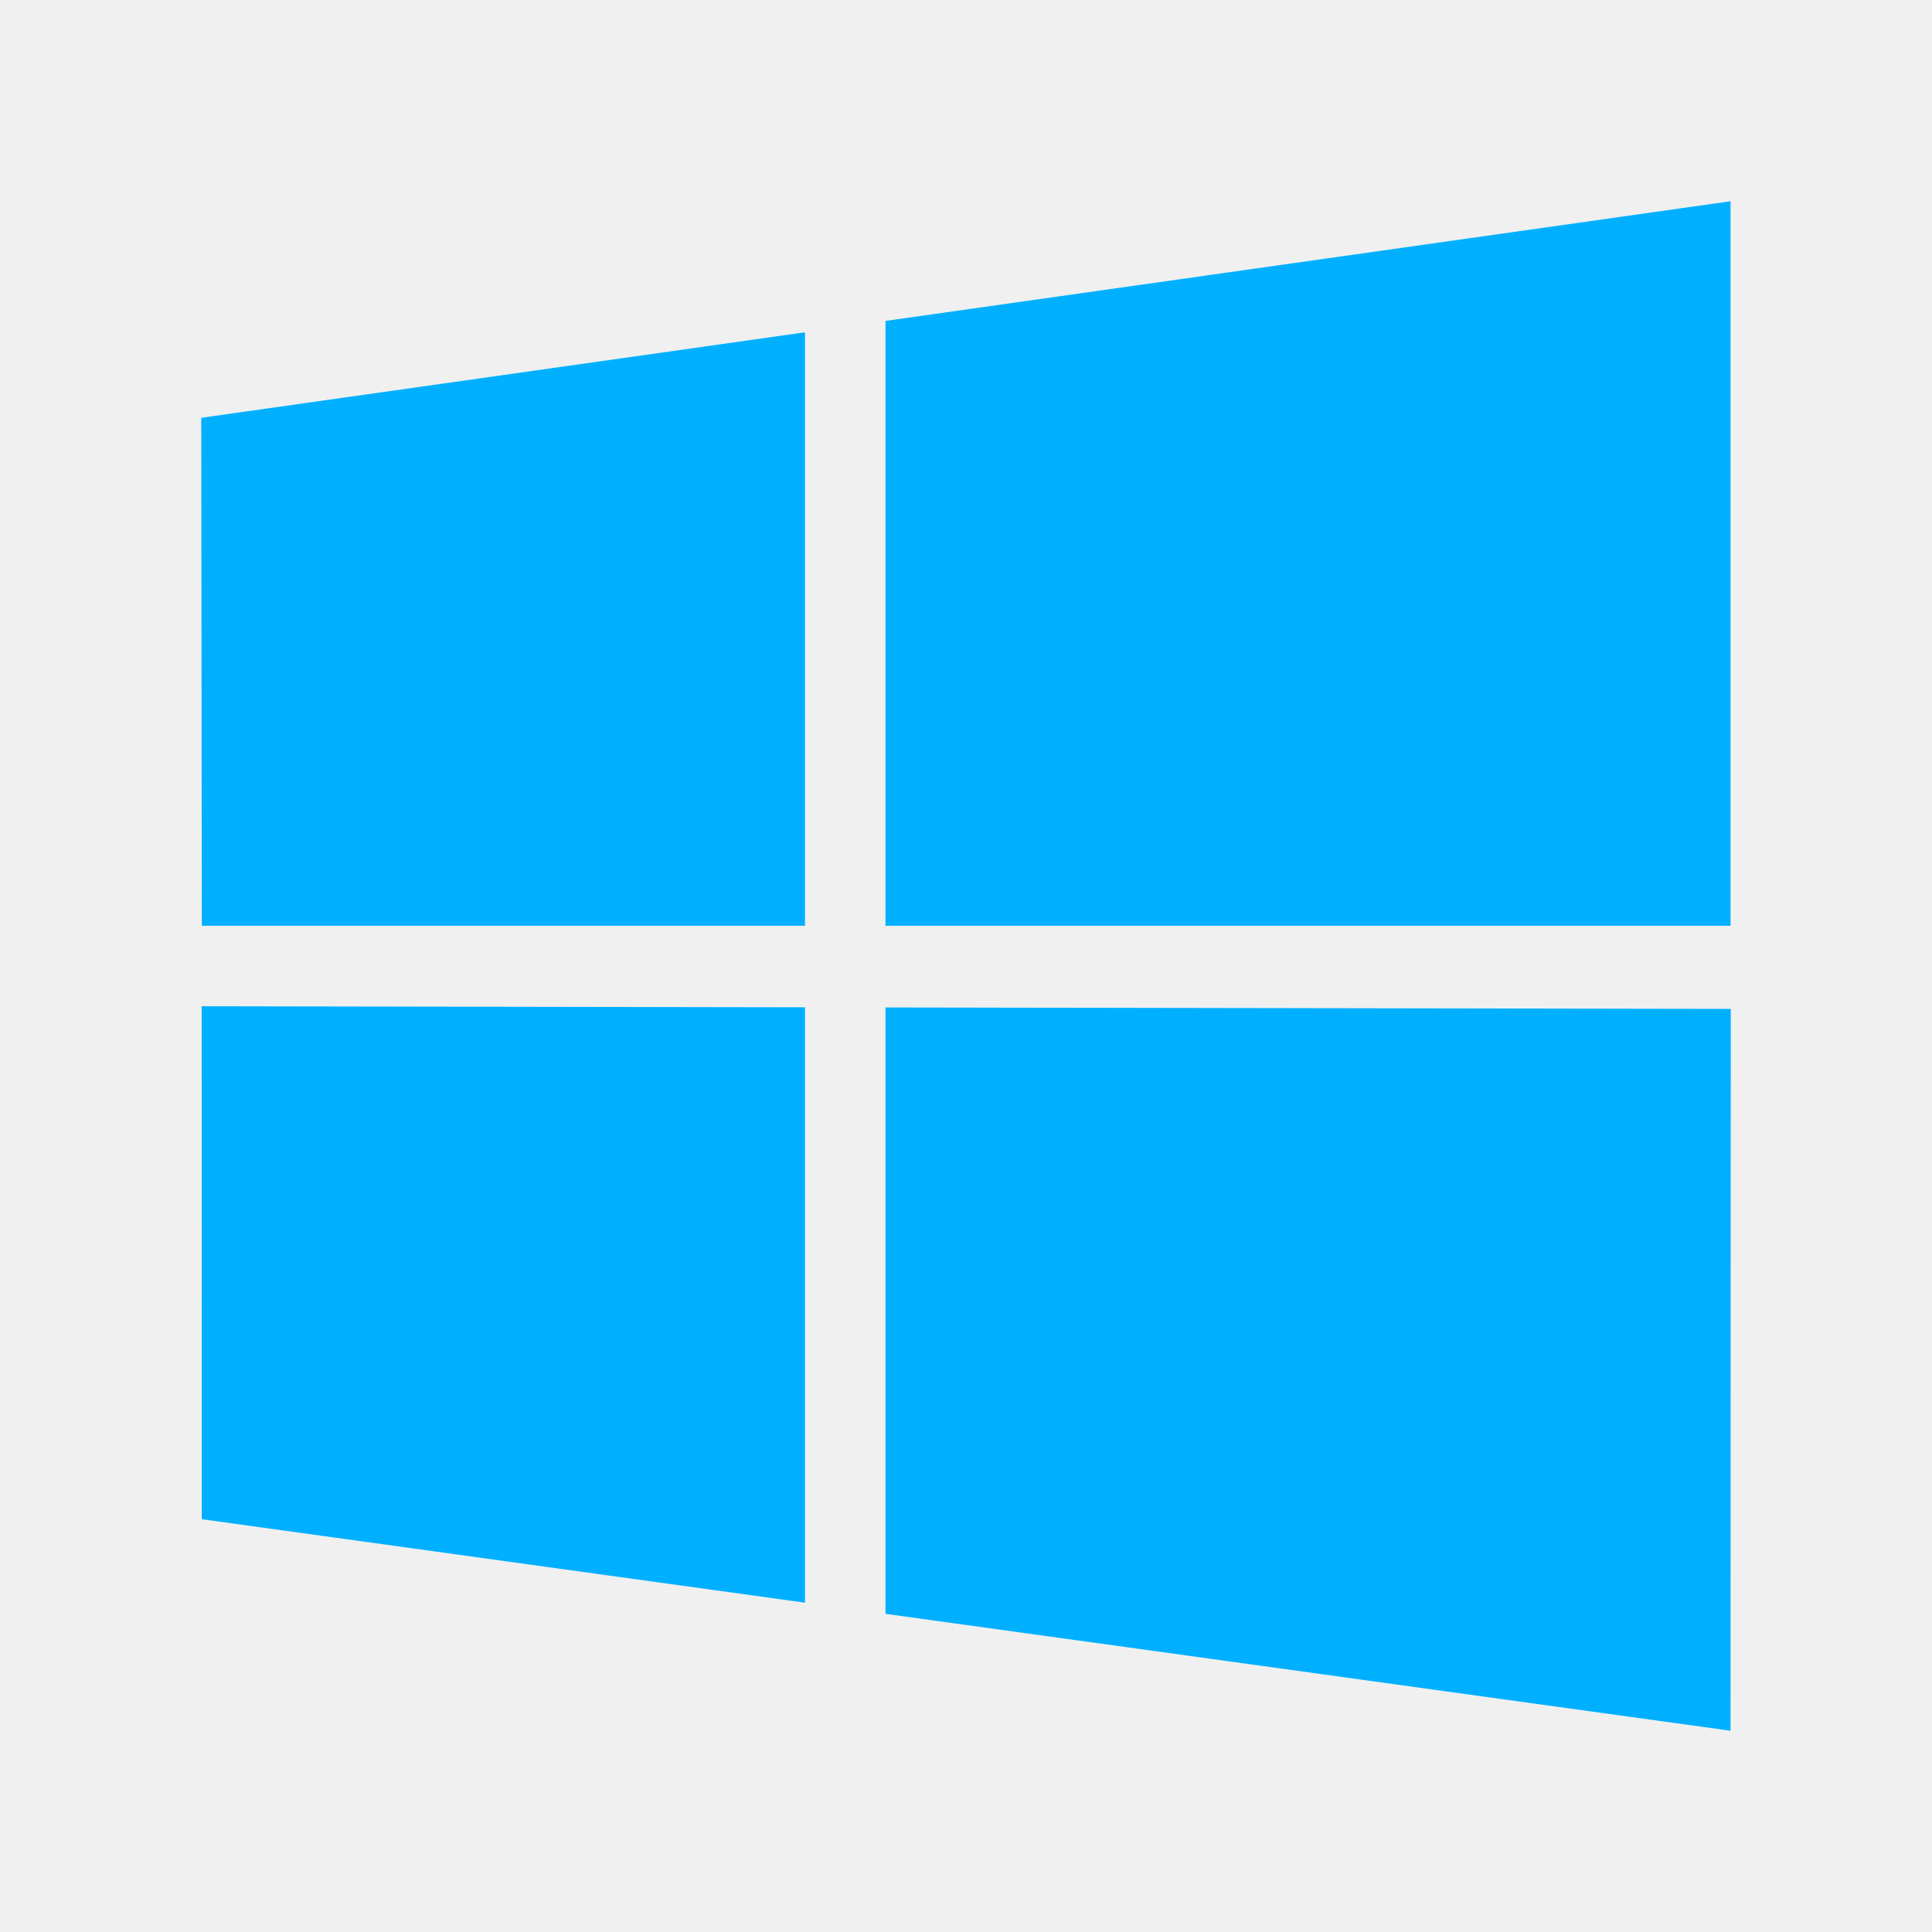
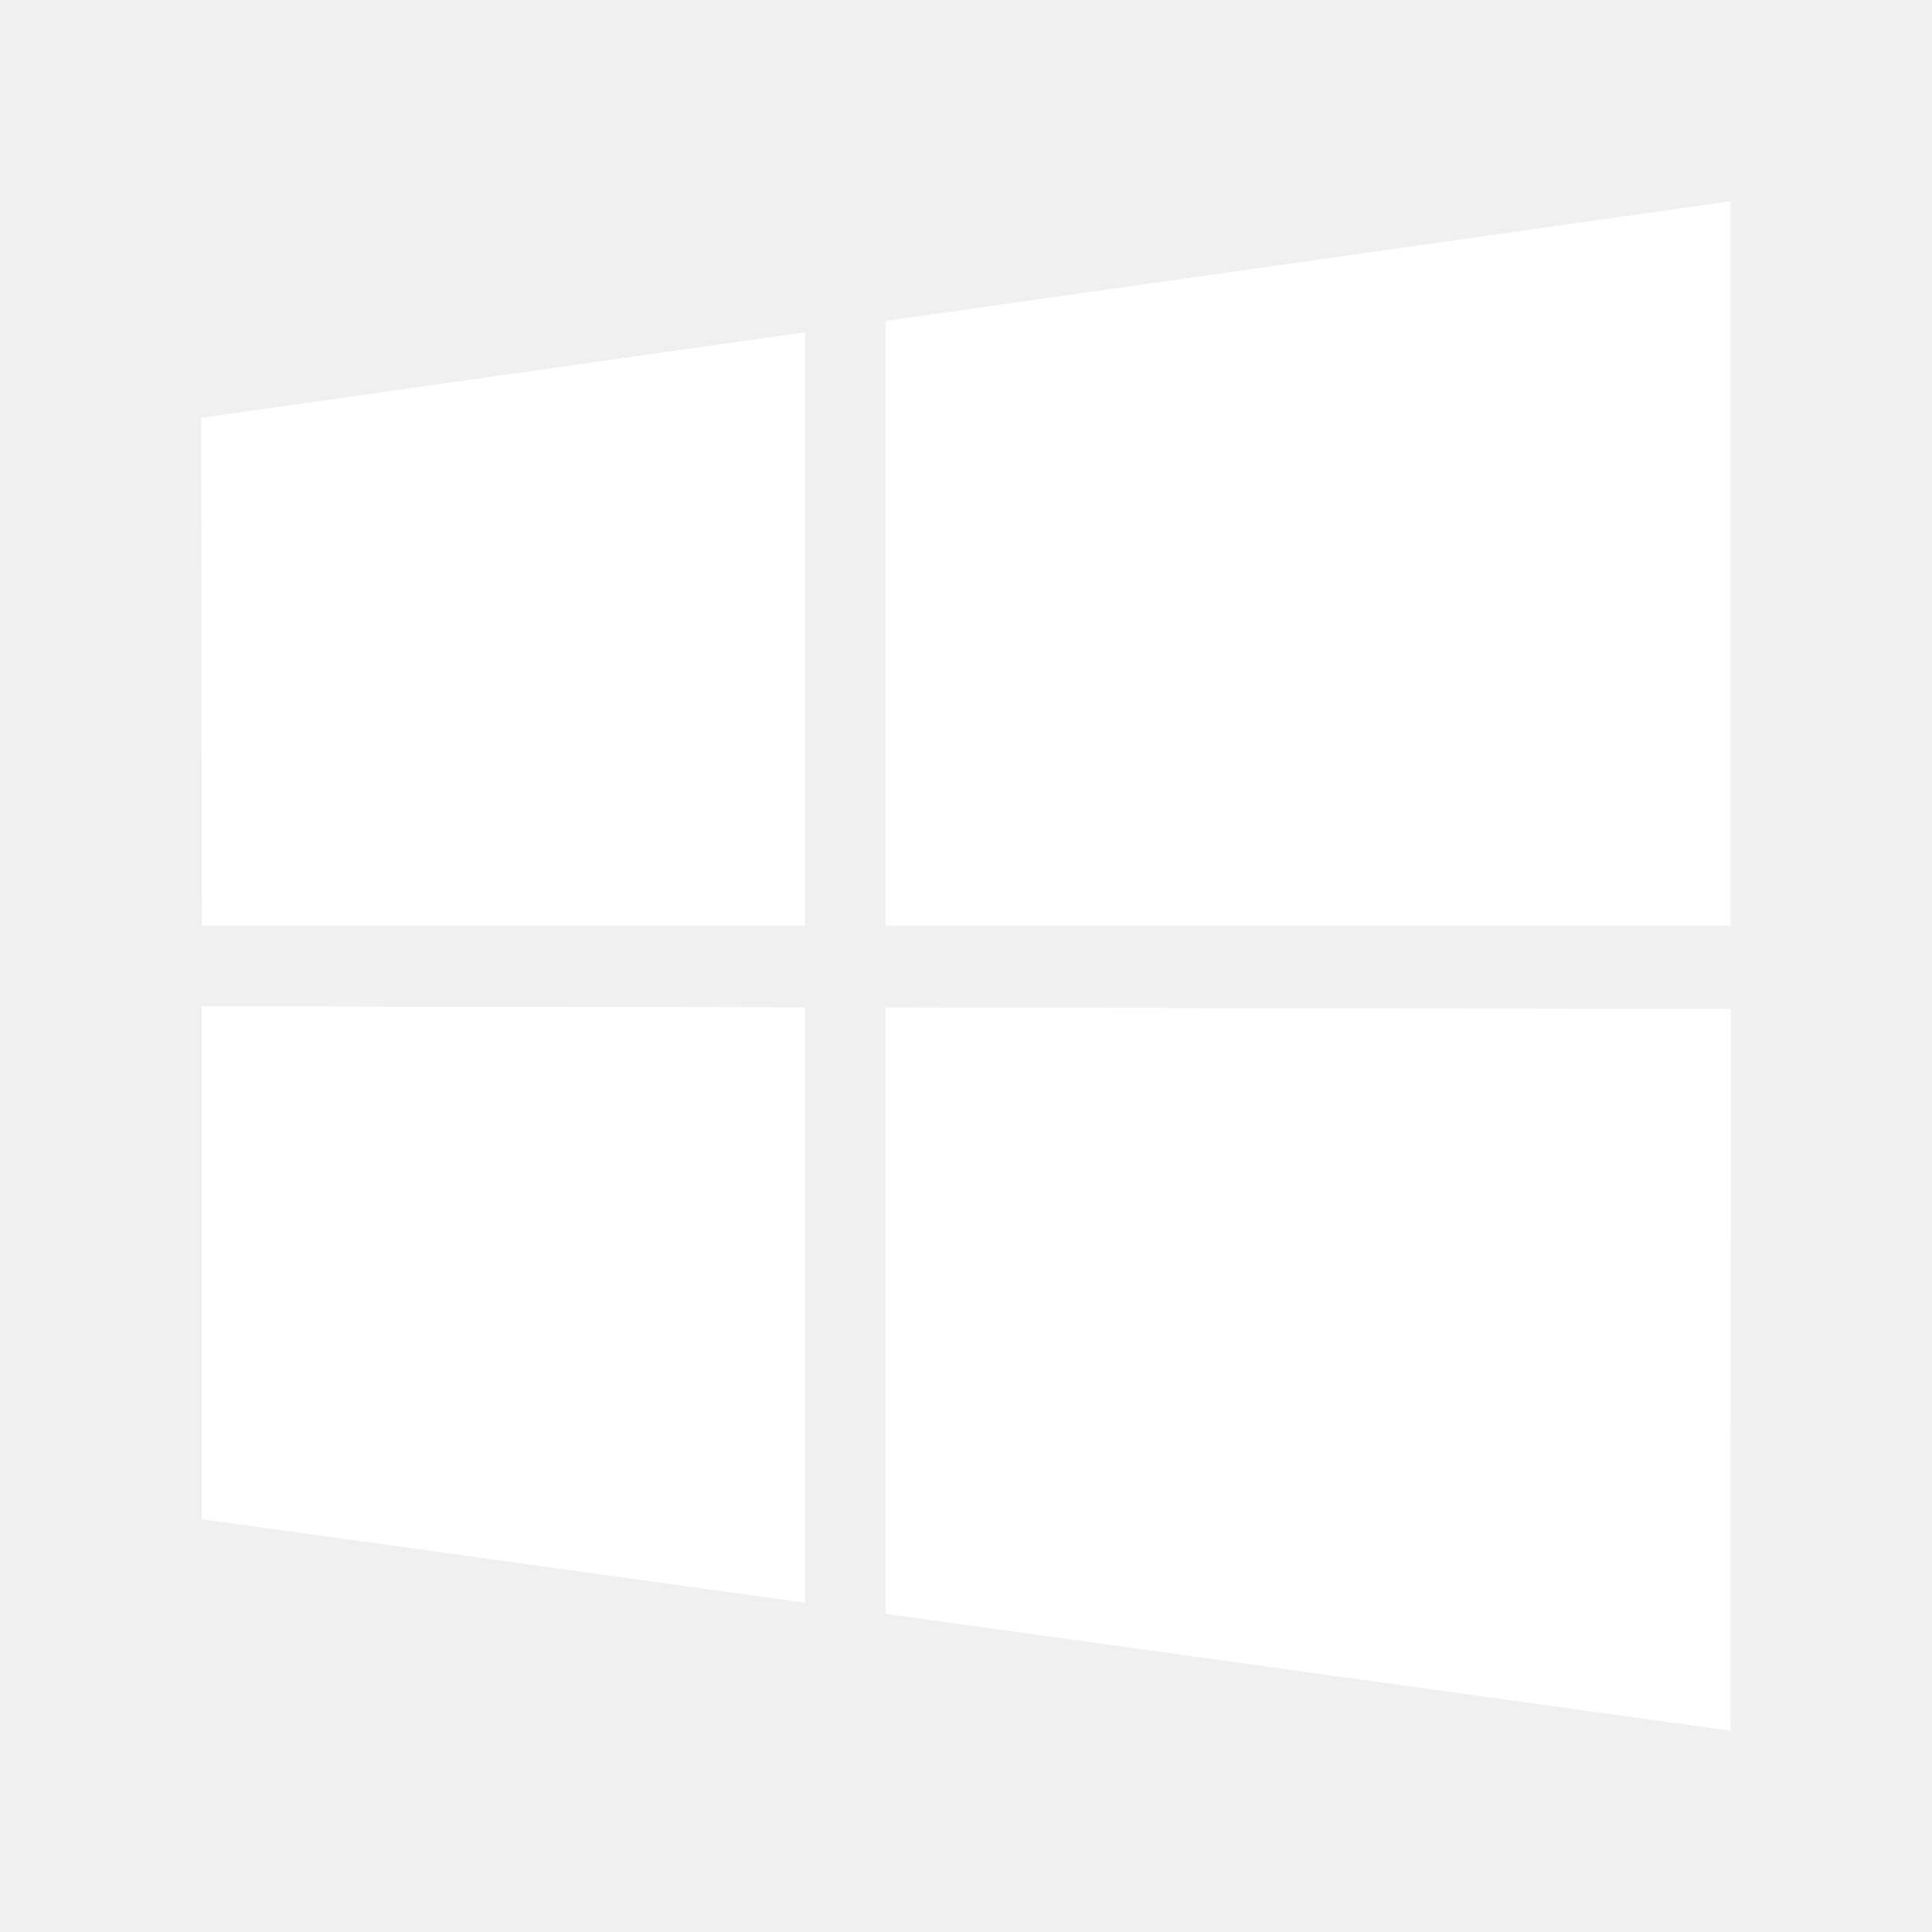
<svg xmlns="http://www.w3.org/2000/svg" x="0px" y="0px" width="48" height="48" viewBox="0 0 48 48" style=" fill:#000000;">
-   <path fill="#00b0ff" d="M20 25.026L5.011 25 5.012 37.744 20 39.818zM22 25.03L22 40.095 42.995 43 43 25.066zM20 8.256L5 10.38 5.014 23 20 23zM22 7.973L22 23 42.995 23 42.995 5z" />
+   <path fill="#fff" d="M20 25.026L5.011 25 5.012 37.744 20 39.818zM22 25.03L22 40.095 42.995 43 43 25.066zM20 8.256L5 10.38 5.014 23 20 23zM22 7.973L22 23 42.995 23 42.995 5z" />
</svg>
